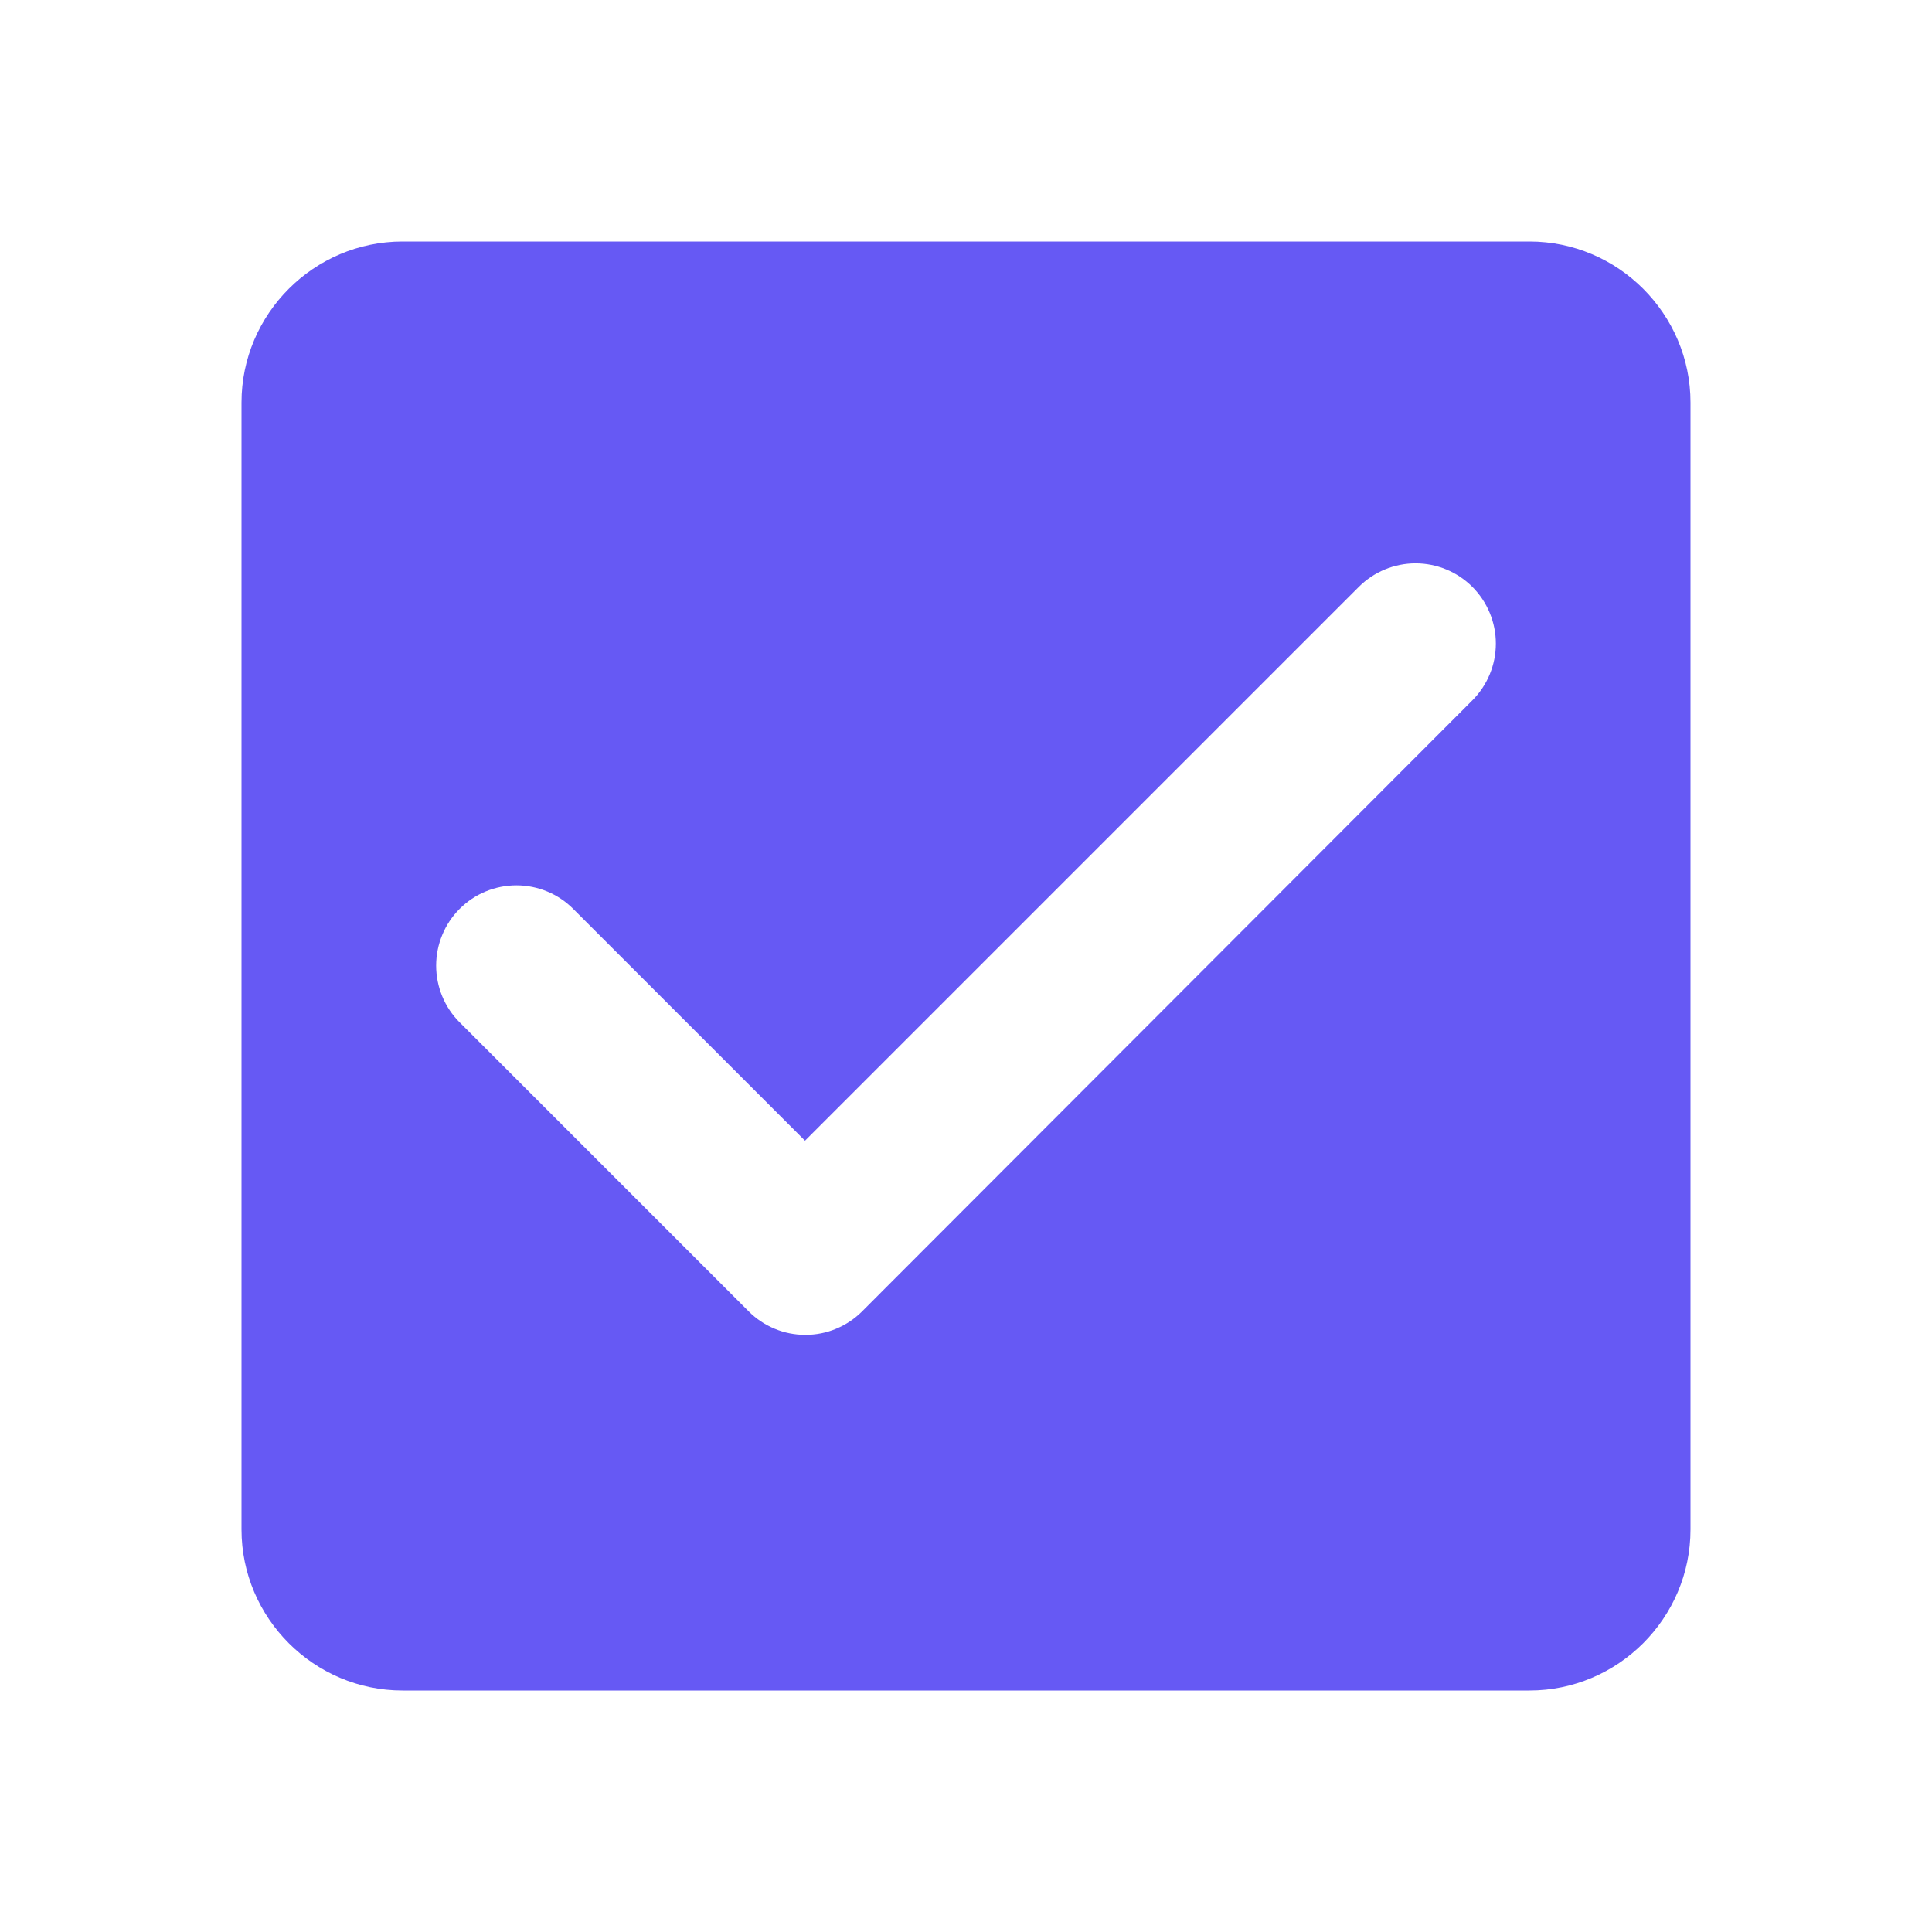
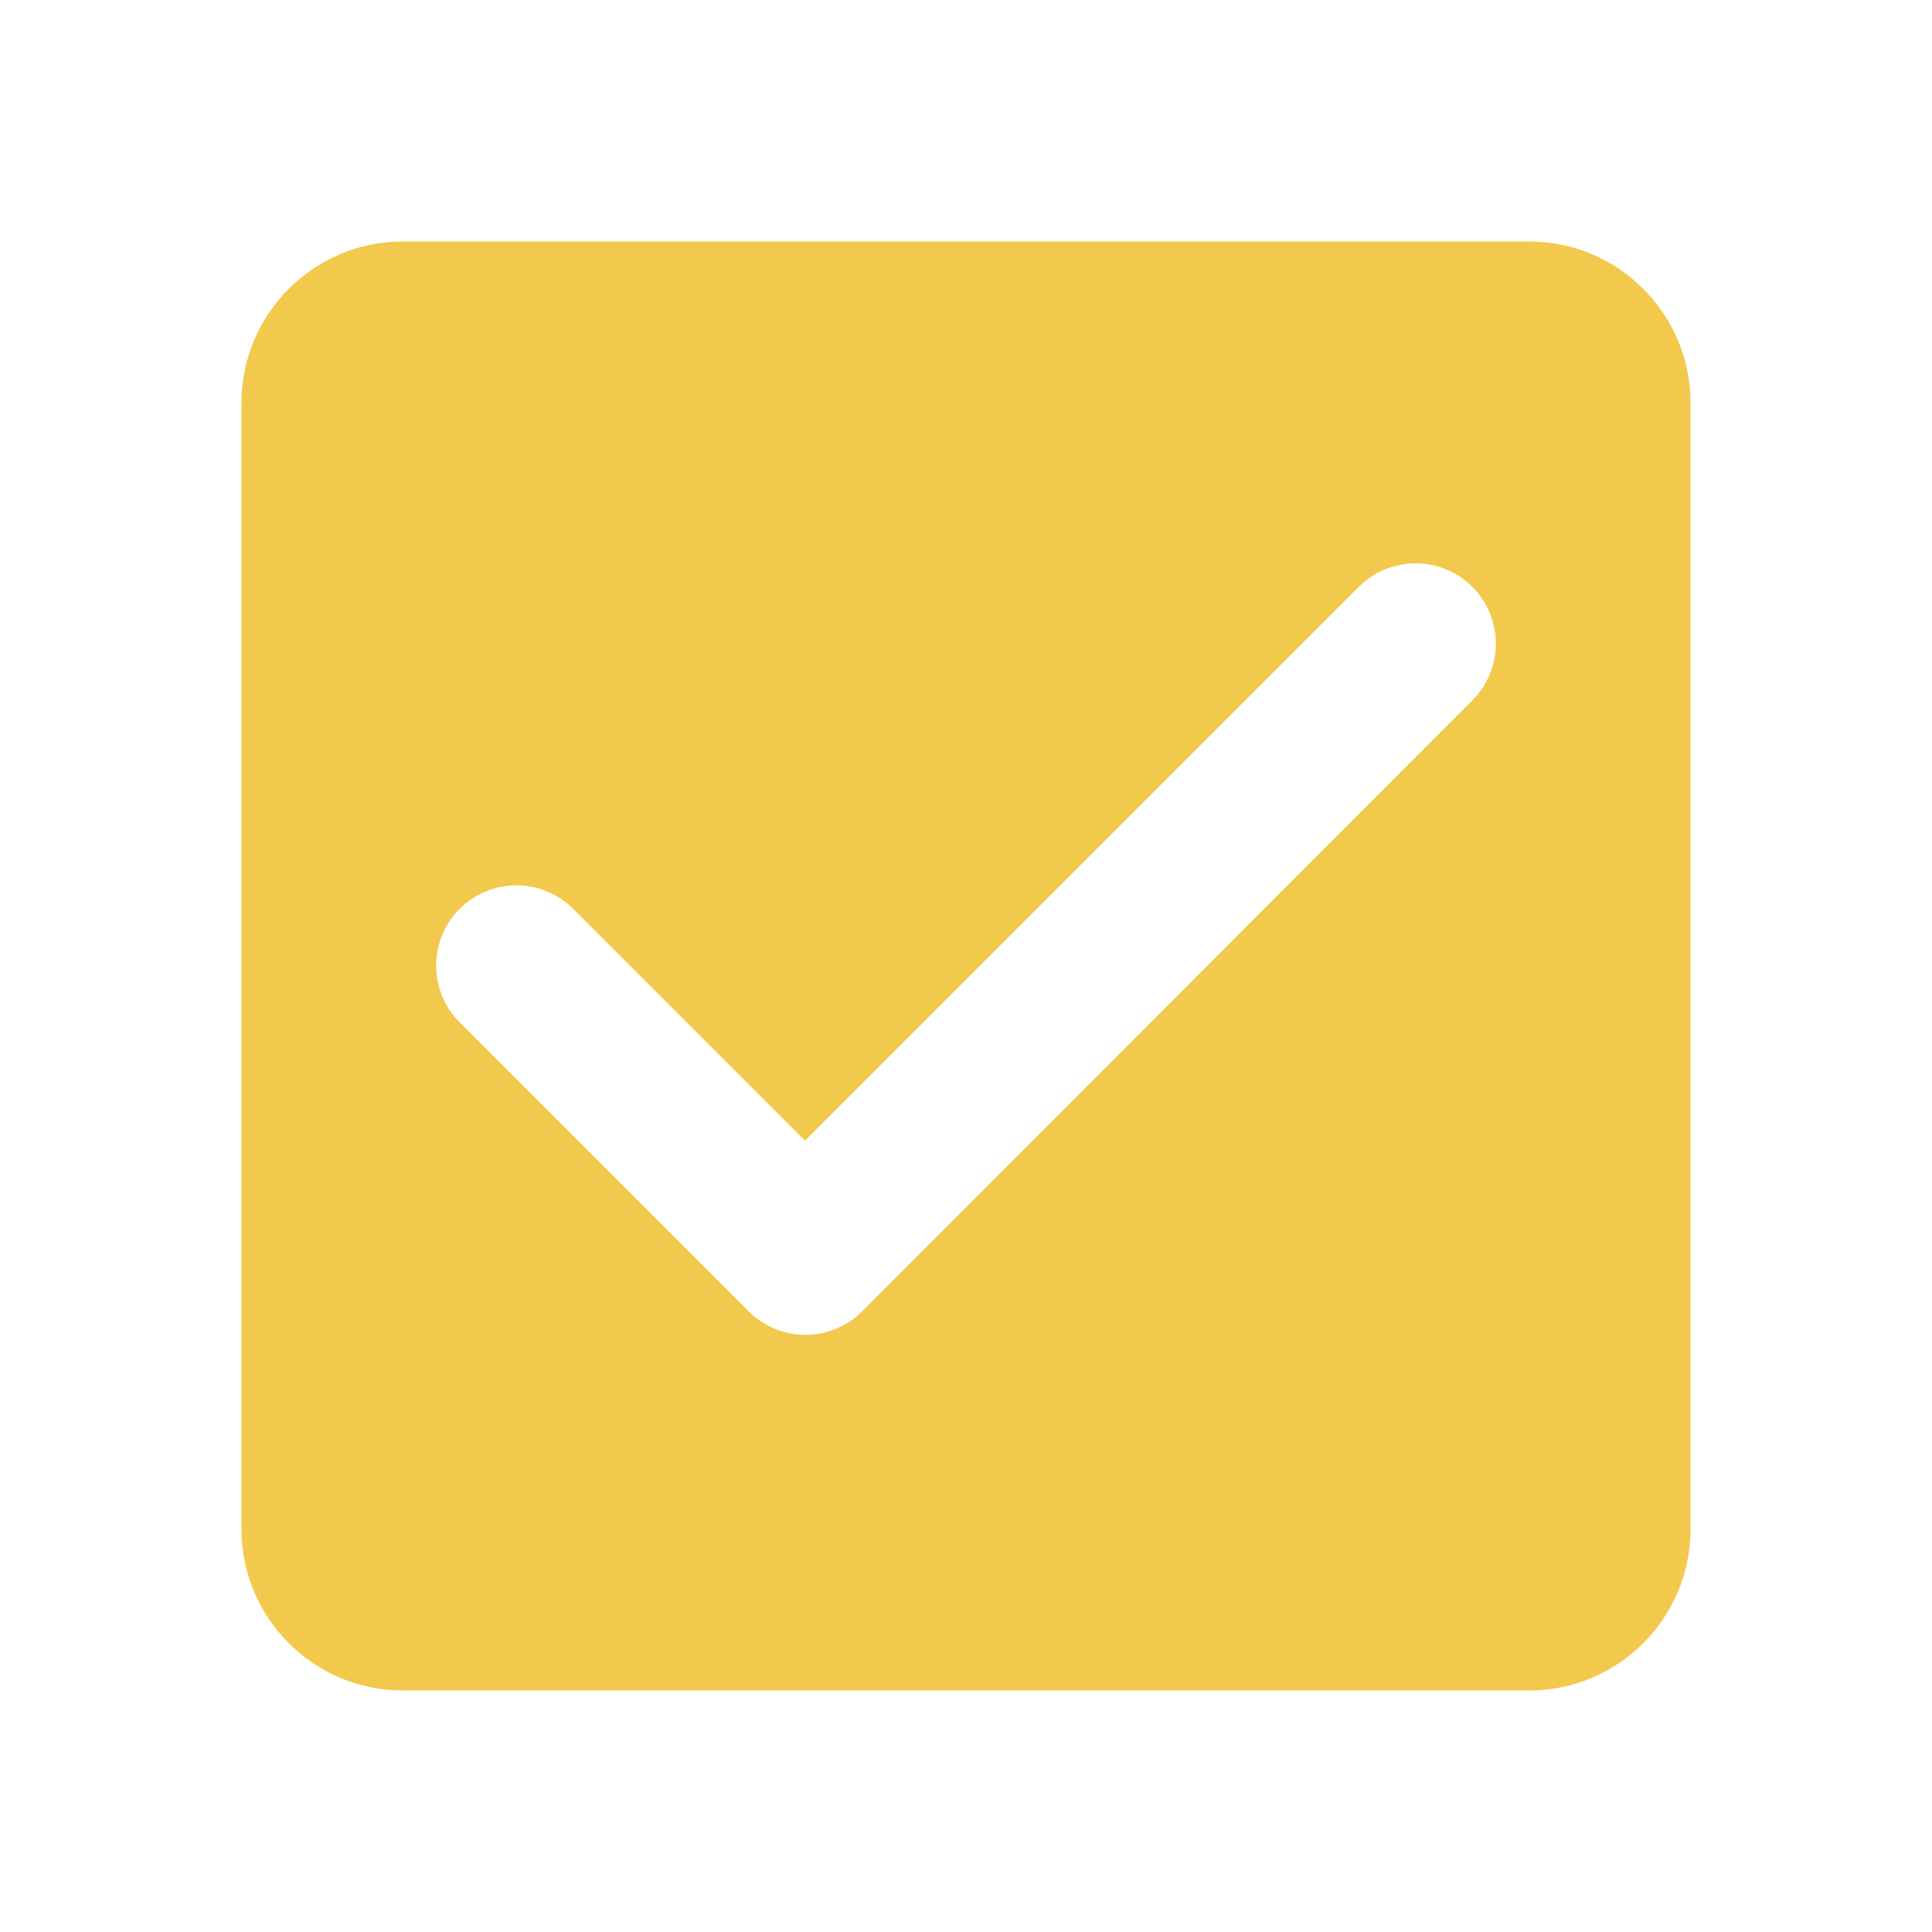
<svg xmlns="http://www.w3.org/2000/svg" width="24" height="24" viewBox="0 0 24 24" fill="none">
-   <path d="M19 3H5C3.9 3 3 3.9 3 5V19C3 20.1 3.9 21 5 21H19C20.1 21 21 20.1 21 19V5C21 3.9 20.1 3 19 3ZM10.71 16.29C10.617 16.383 10.508 16.456 10.387 16.506C10.266 16.557 10.136 16.582 10.005 16.582C9.874 16.582 9.744 16.557 9.623 16.506C9.502 16.456 9.393 16.383 9.3 16.29L5.71 12.7C5.617 12.607 5.544 12.498 5.494 12.377C5.444 12.256 5.418 12.126 5.418 11.995C5.418 11.864 5.444 11.734 5.494 11.614C5.544 11.492 5.617 11.383 5.71 11.29C5.803 11.197 5.912 11.124 6.033 11.074C6.154 11.024 6.284 10.998 6.415 10.998C6.546 10.998 6.676 11.024 6.797 11.074C6.918 11.124 7.027 11.197 7.12 11.29L10 14.17L16.88 7.29C17.067 7.103 17.321 6.998 17.585 6.998C17.849 6.998 18.103 7.103 18.29 7.29C18.477 7.477 18.582 7.731 18.582 7.995C18.582 8.259 18.477 8.513 18.29 8.7L10.71 16.29Z" fill="#6659F4" />
+   <path d="M19 3H5C3.9 3 3 3.9 3 5V19C3 20.1 3.9 21 5 21H19C20.1 21 21 20.1 21 19V5C21 3.9 20.1 3 19 3ZM10.71 16.29C10.617 16.383 10.508 16.456 10.387 16.506C10.266 16.557 10.136 16.582 10.005 16.582C9.874 16.582 9.744 16.557 9.623 16.506C9.502 16.456 9.393 16.383 9.3 16.29L5.71 12.7C5.617 12.607 5.544 12.498 5.494 12.377C5.444 12.256 5.418 12.126 5.418 11.995C5.418 11.864 5.444 11.734 5.494 11.614C5.544 11.492 5.617 11.383 5.71 11.29C5.803 11.197 5.912 11.124 6.033 11.074C6.154 11.024 6.284 10.998 6.415 10.998C6.546 10.998 6.676 11.024 6.797 11.074C6.918 11.124 7.027 11.197 7.12 11.29L10 14.17L16.88 7.29C17.067 7.103 17.321 6.998 17.585 6.998C17.849 6.998 18.103 7.103 18.29 7.29C18.477 7.477 18.582 7.731 18.582 7.995C18.582 8.259 18.477 8.513 18.29 8.7L10.71 16.29Z" fill="#F2C94C" />
</svg>
